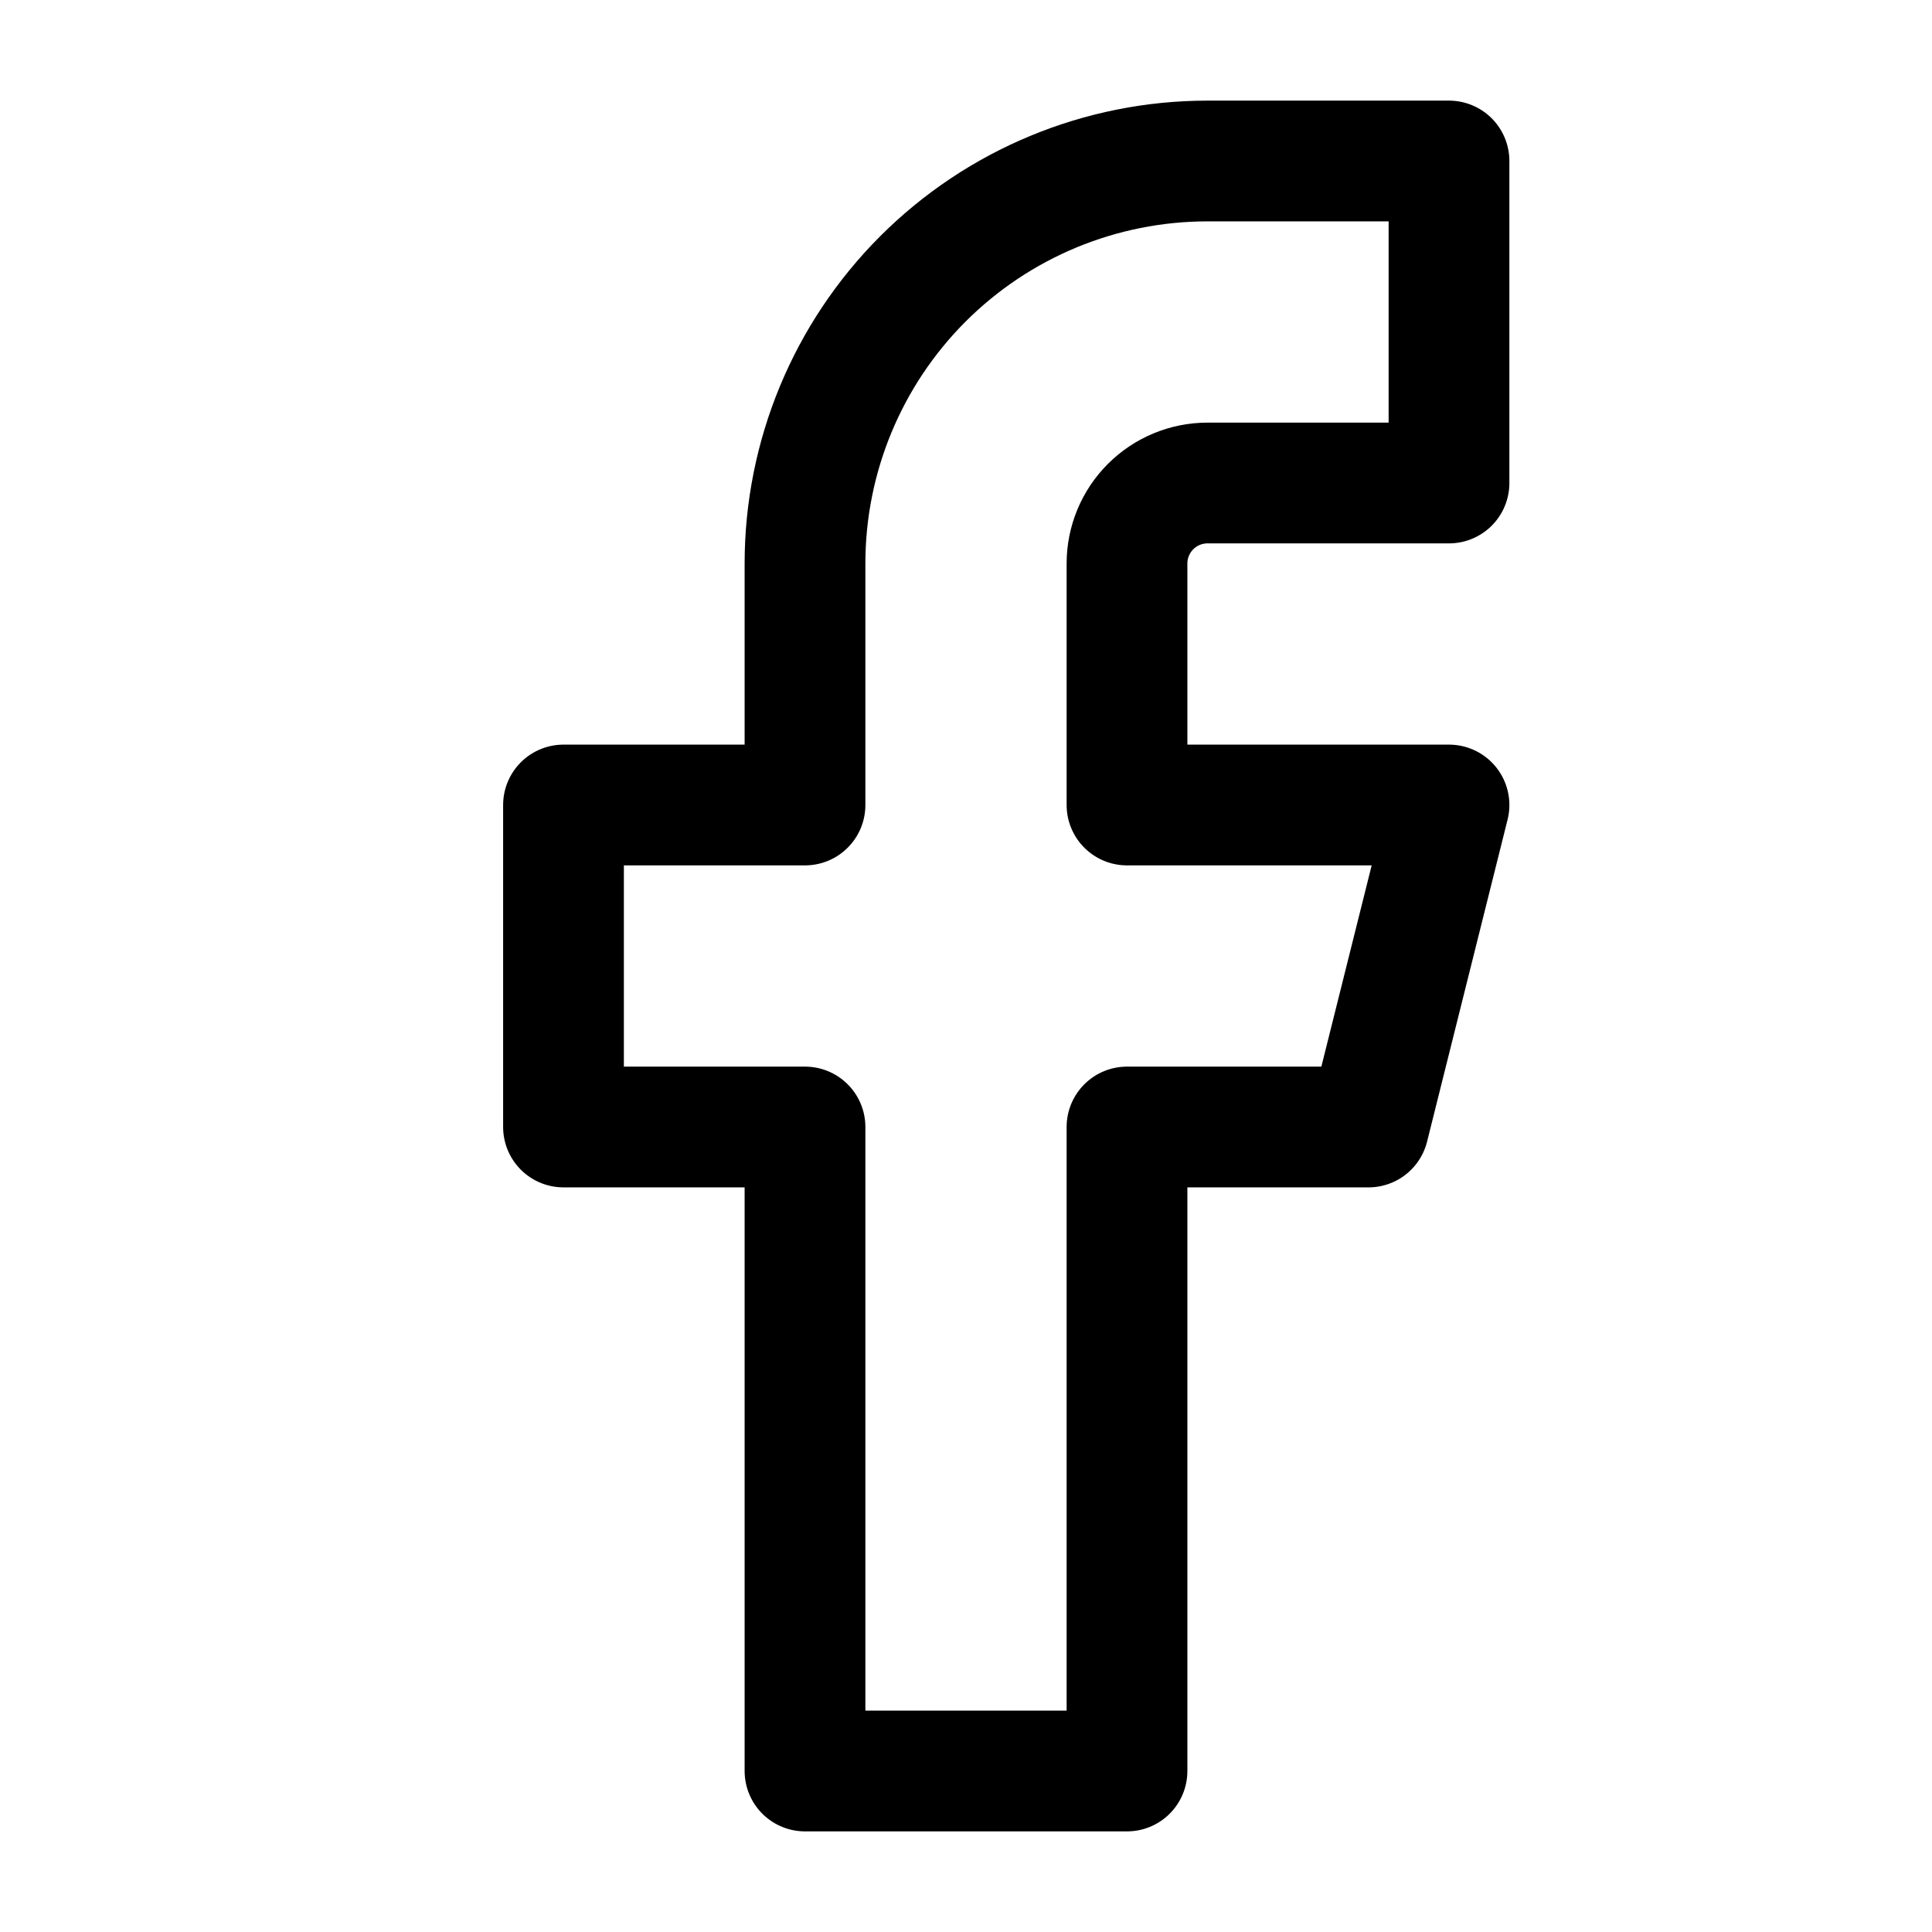
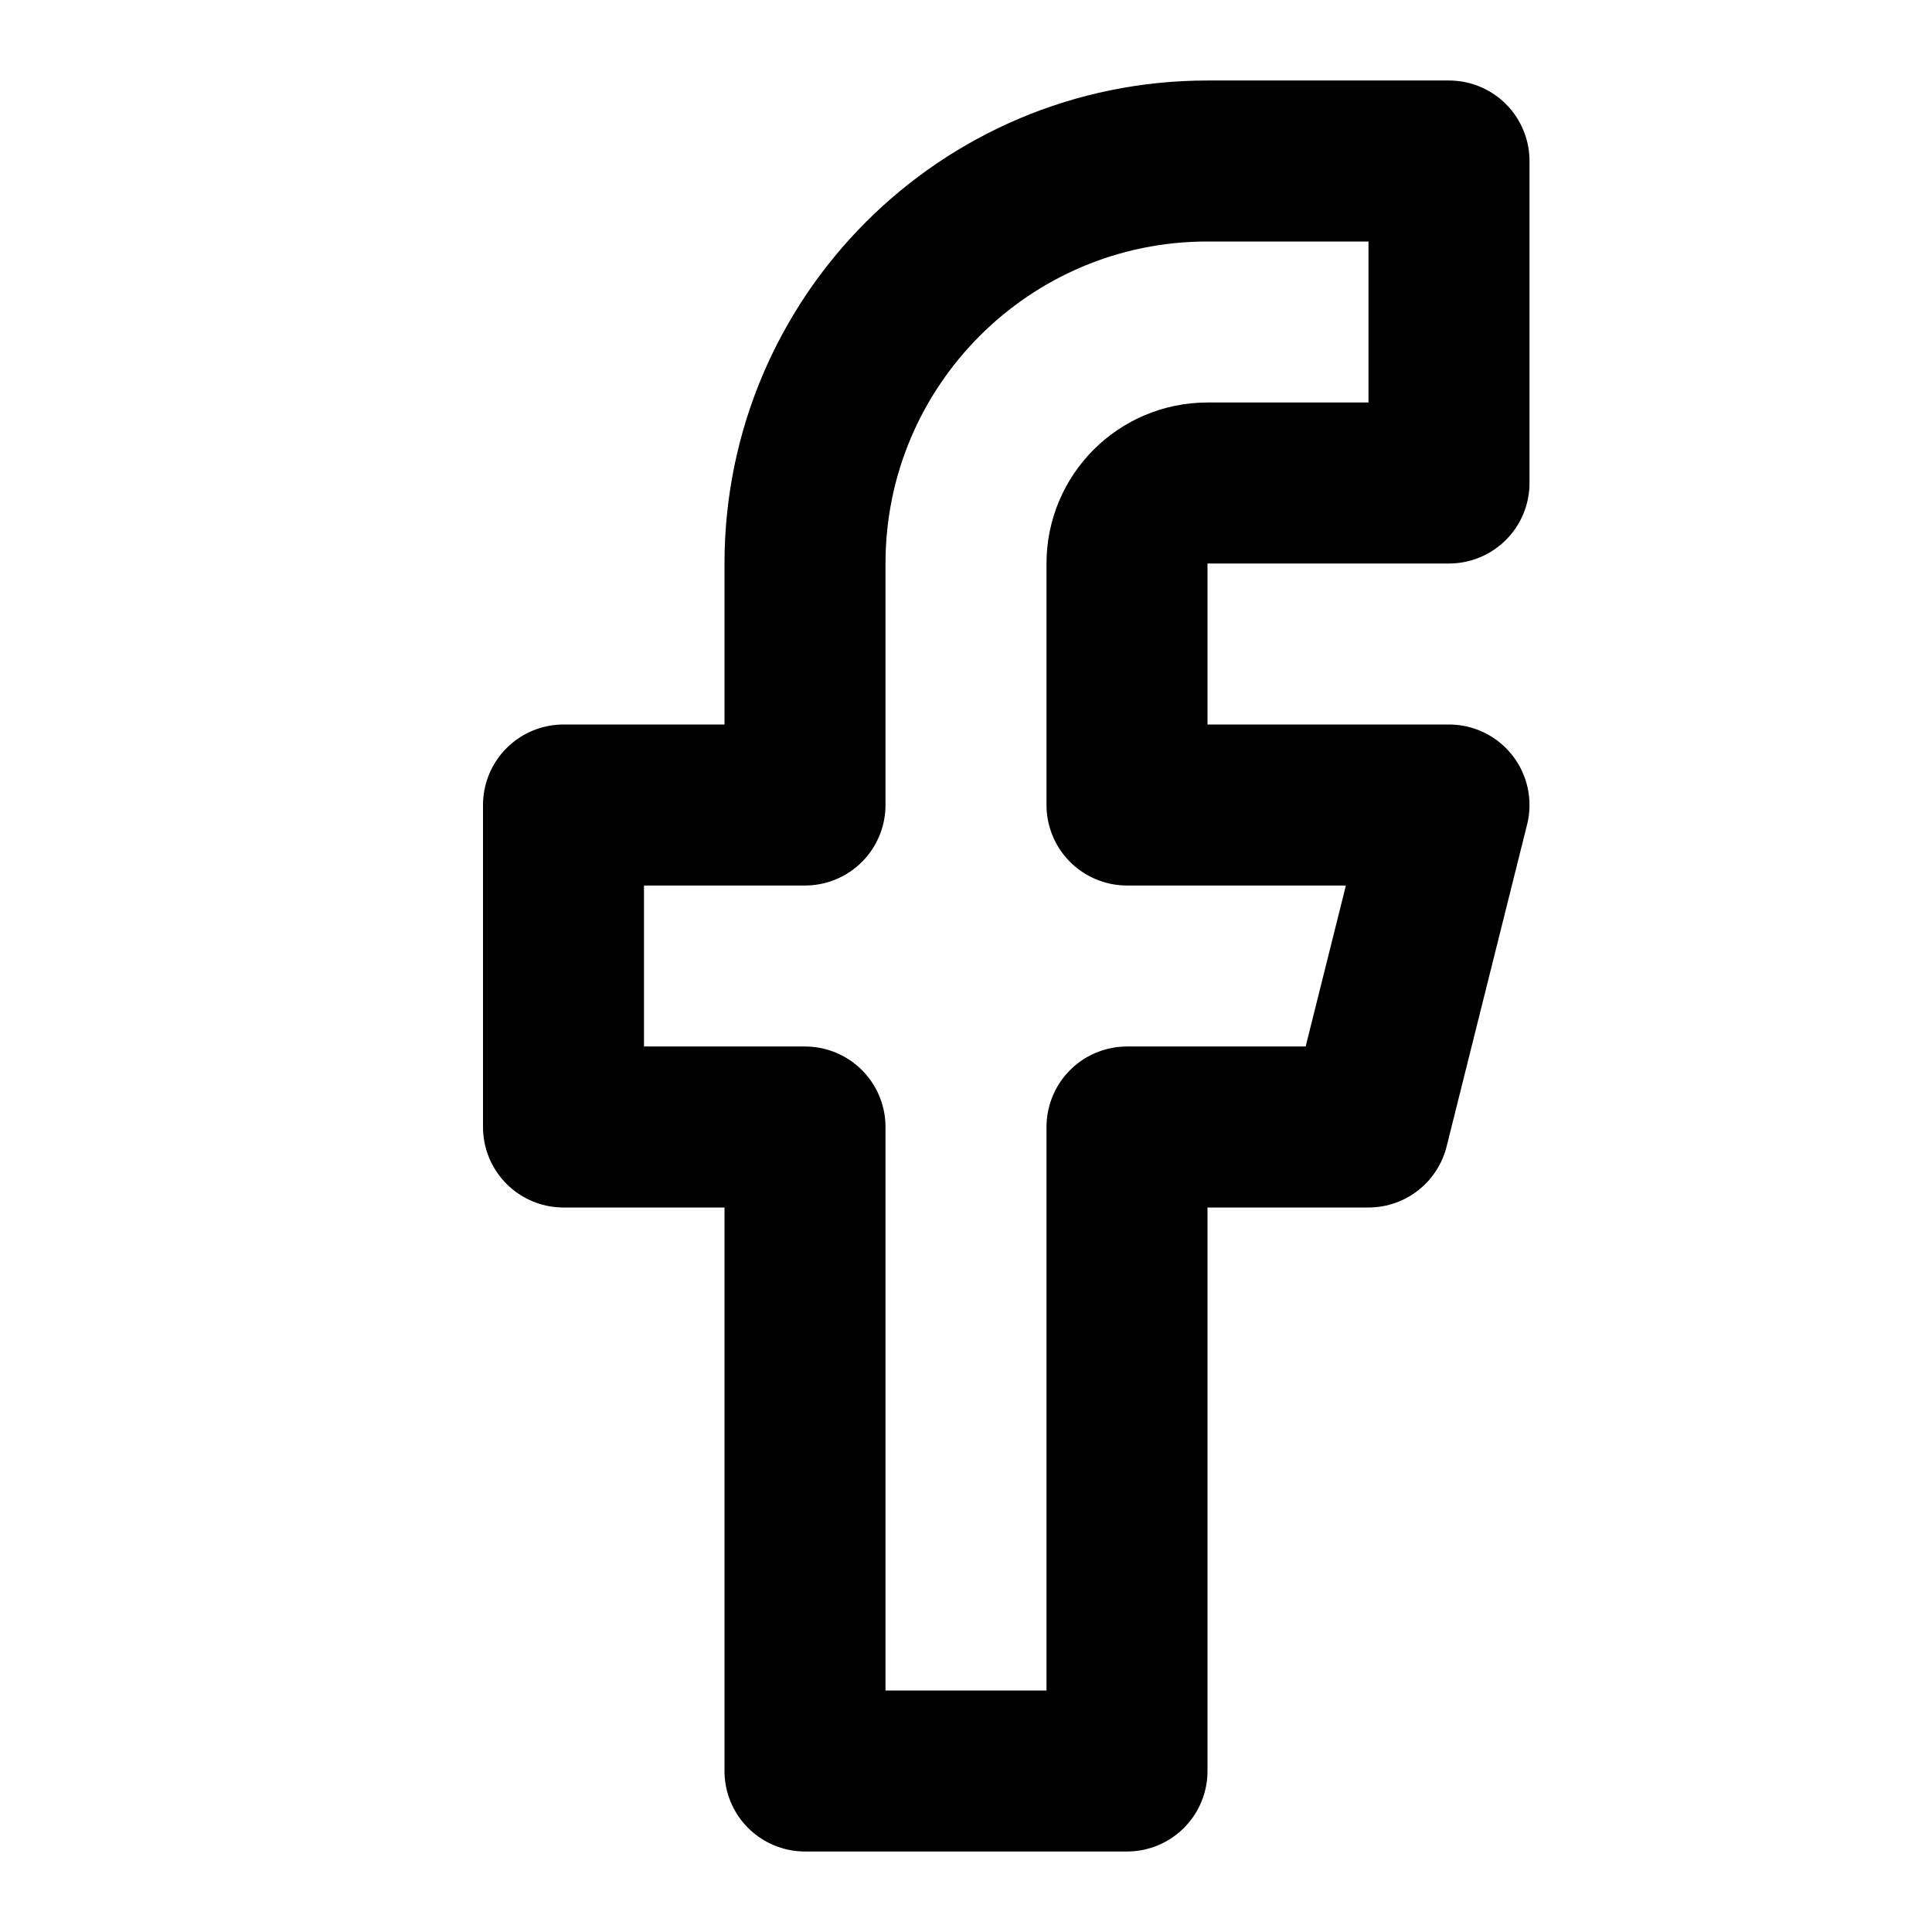
- <svg xmlns="http://www.w3.org/2000/svg" width="48" height="48" viewBox="0 0 48 48" fill="none">
-   <path d="M36 4H30C27.348 4 24.804 5.054 22.929 6.929C21.054 8.804 20 11.348 20 14V20H14V28H20V44H28V28H34L36 20H28V14C28 13.47 28.211 12.961 28.586 12.586C28.961 12.211 29.47 12 30 12H36V4Z" stroke="#000" stroke-width="3" stroke-linecap="round" stroke-linejoin="round" />
+ <svg xmlns="http://www.w3.org/2000/svg" width="24" height="24" viewBox="0 0 24 24" fill="none" stroke="currentColor" stroke-width="2" stroke-linecap="round" stroke-linejoin="round" class="lucide lucide-facebook-icon lucide-facebook">
+   <path d="M18 2h-3a5 5 0 0 0-5 5v3H7v4h3v8h4v-8h3l1-4h-4V7a1 1 0 0 1 1-1h3z" />
</svg>
